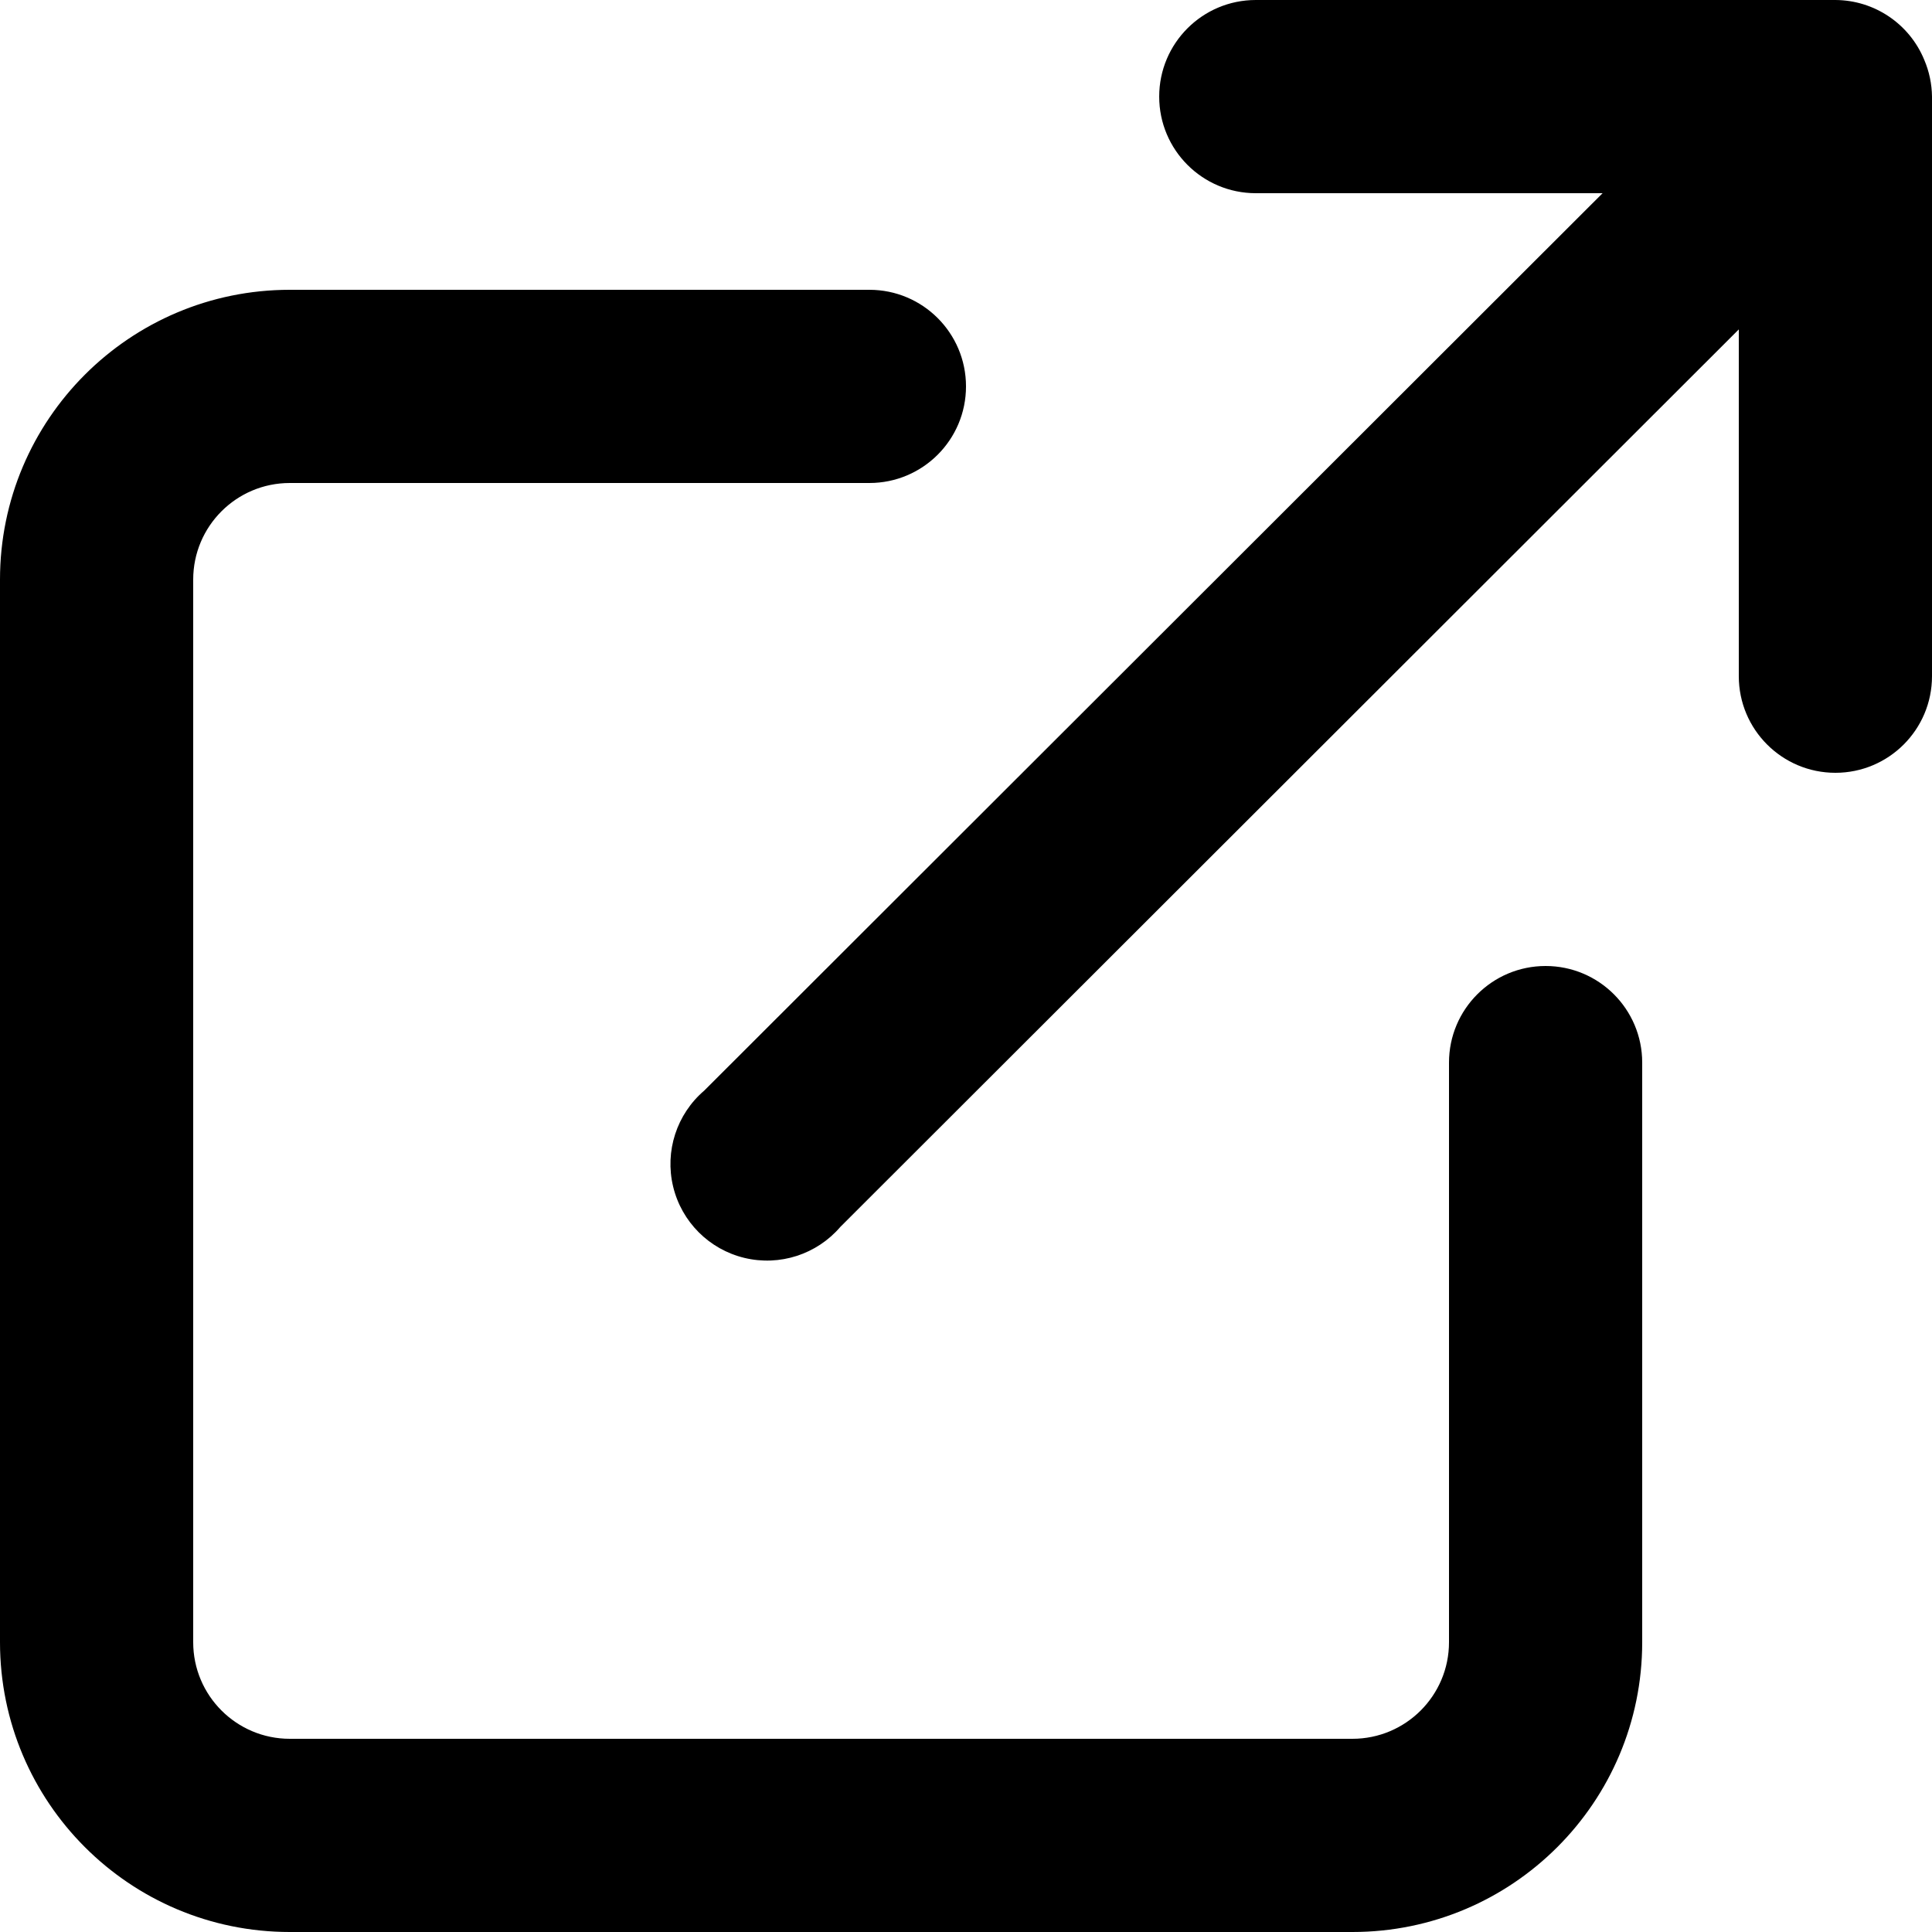
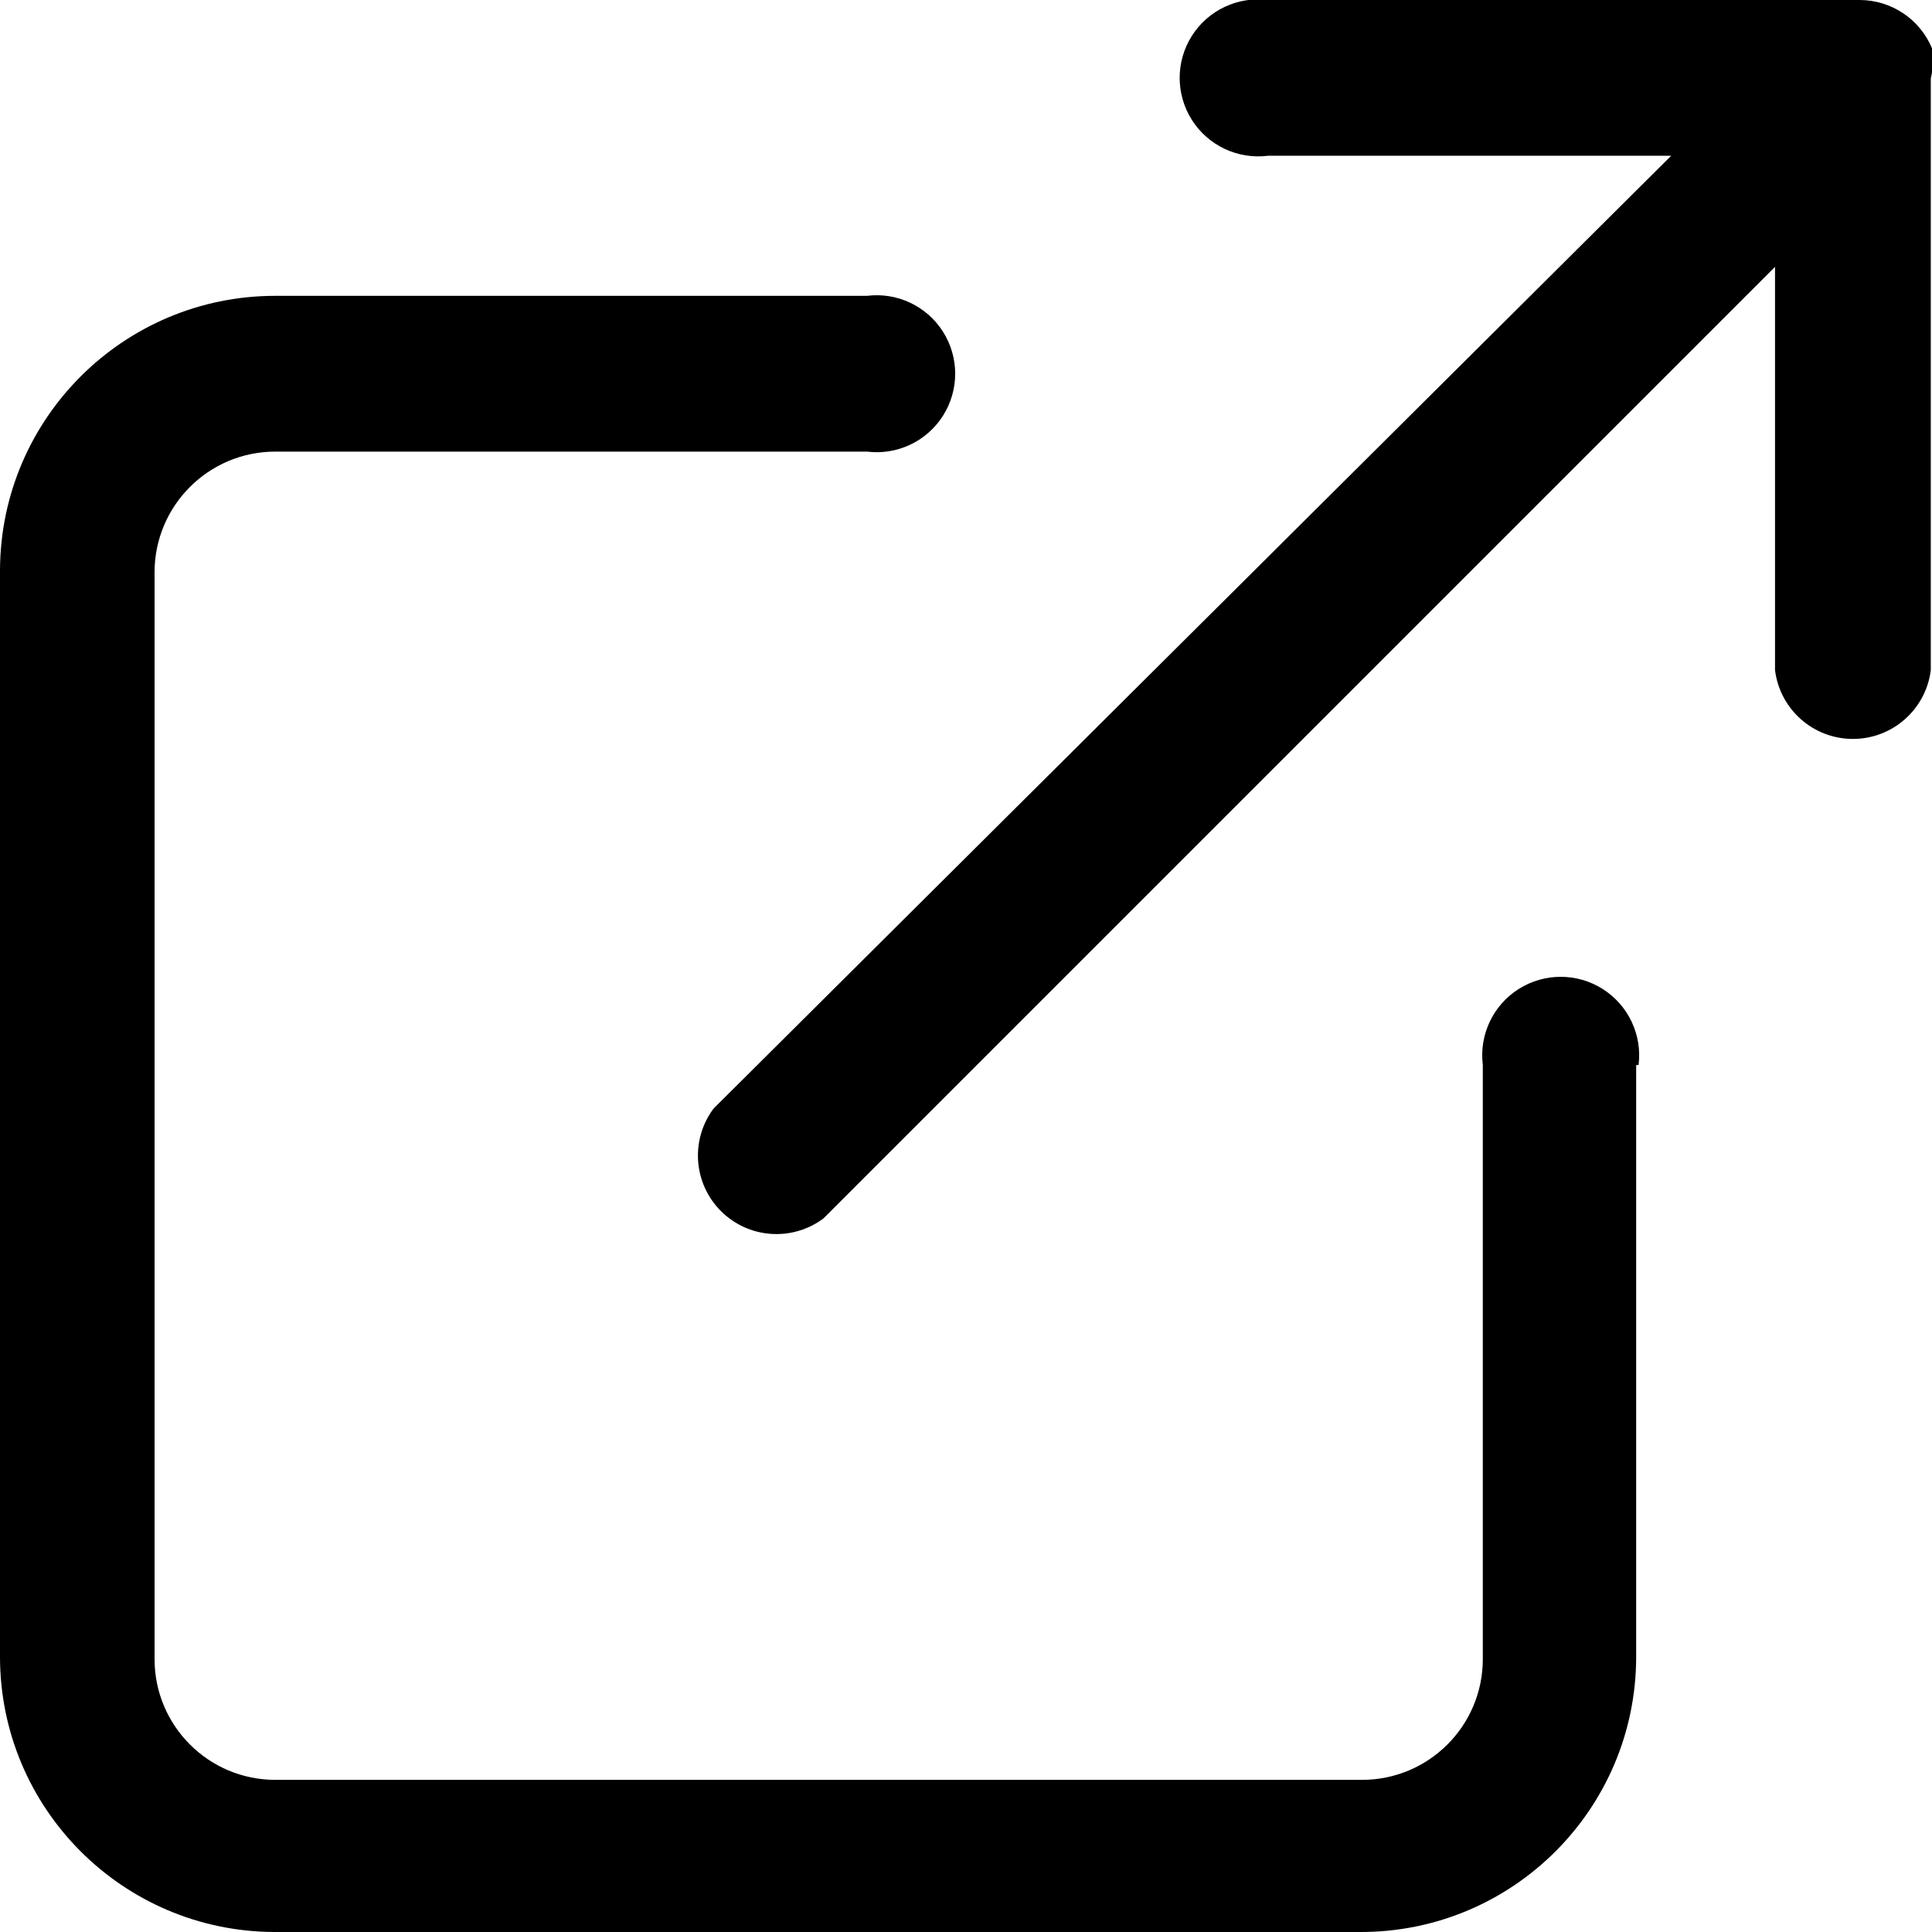
- <svg xmlns="http://www.w3.org/2000/svg" width="20" height="20" viewBox="0 0 20 20" class="icon">
-   <path d="M16,10a1,1,0,0,0-1,1v6a1,1,0,0,1-1,1H3a1,1,0,0,1-1-1V6A1,1,0,0,1,3,5H9A1,1,0,0,0,9,3H3A3,3,0,0,0,0,6V17a3,3,0,0,0,3,3H14a3,3,0,0,0,3-3V11A1,1,0,0,0,16,10Z" class="icon-layer" />
-   <path d="M19.92.62A1,1,0,0,0,19,0H13a1,1,0,0,0,0,2h3.59L7.29,11.29a1,1,0,1,0,1.41,1.41L18,3.41V7a1,1,0,0,0,2,0V1A1,1,0,0,0,19.92.62Z" class="icon-layer arrow" />
+ <svg xmlns="http://www.w3.org/2000/svg" width="16" height="16">
+   <path d="M13.55 8.82v4.9A2.28 2.28 0 0 1 11.27 16h-9A2.28 2.28 0 0 1 0 13.72v-9a2.28 2.28 0 0 1 2.28-2.27h4.9a.65.65 0 1 1 0 1.29h-4.9a1 1 0 0 0-1 1v9a1 1 0 0 0 1 1h9a1 1 0 0 0 1-1V8.82a.65.65 0 1 1 1.29 0zM16 .4a.65.65 0 0 0-.6-.4h-4.9a.65.65 0 1 0 0 1.29h3.34L5.91 9.18a.65.65 0 0 0 .91.91l7.88-7.88v3.34a.65.65 0 0 0 1.29 0V.65A.65.65 0 0 0 16 .4z" />
</svg>
